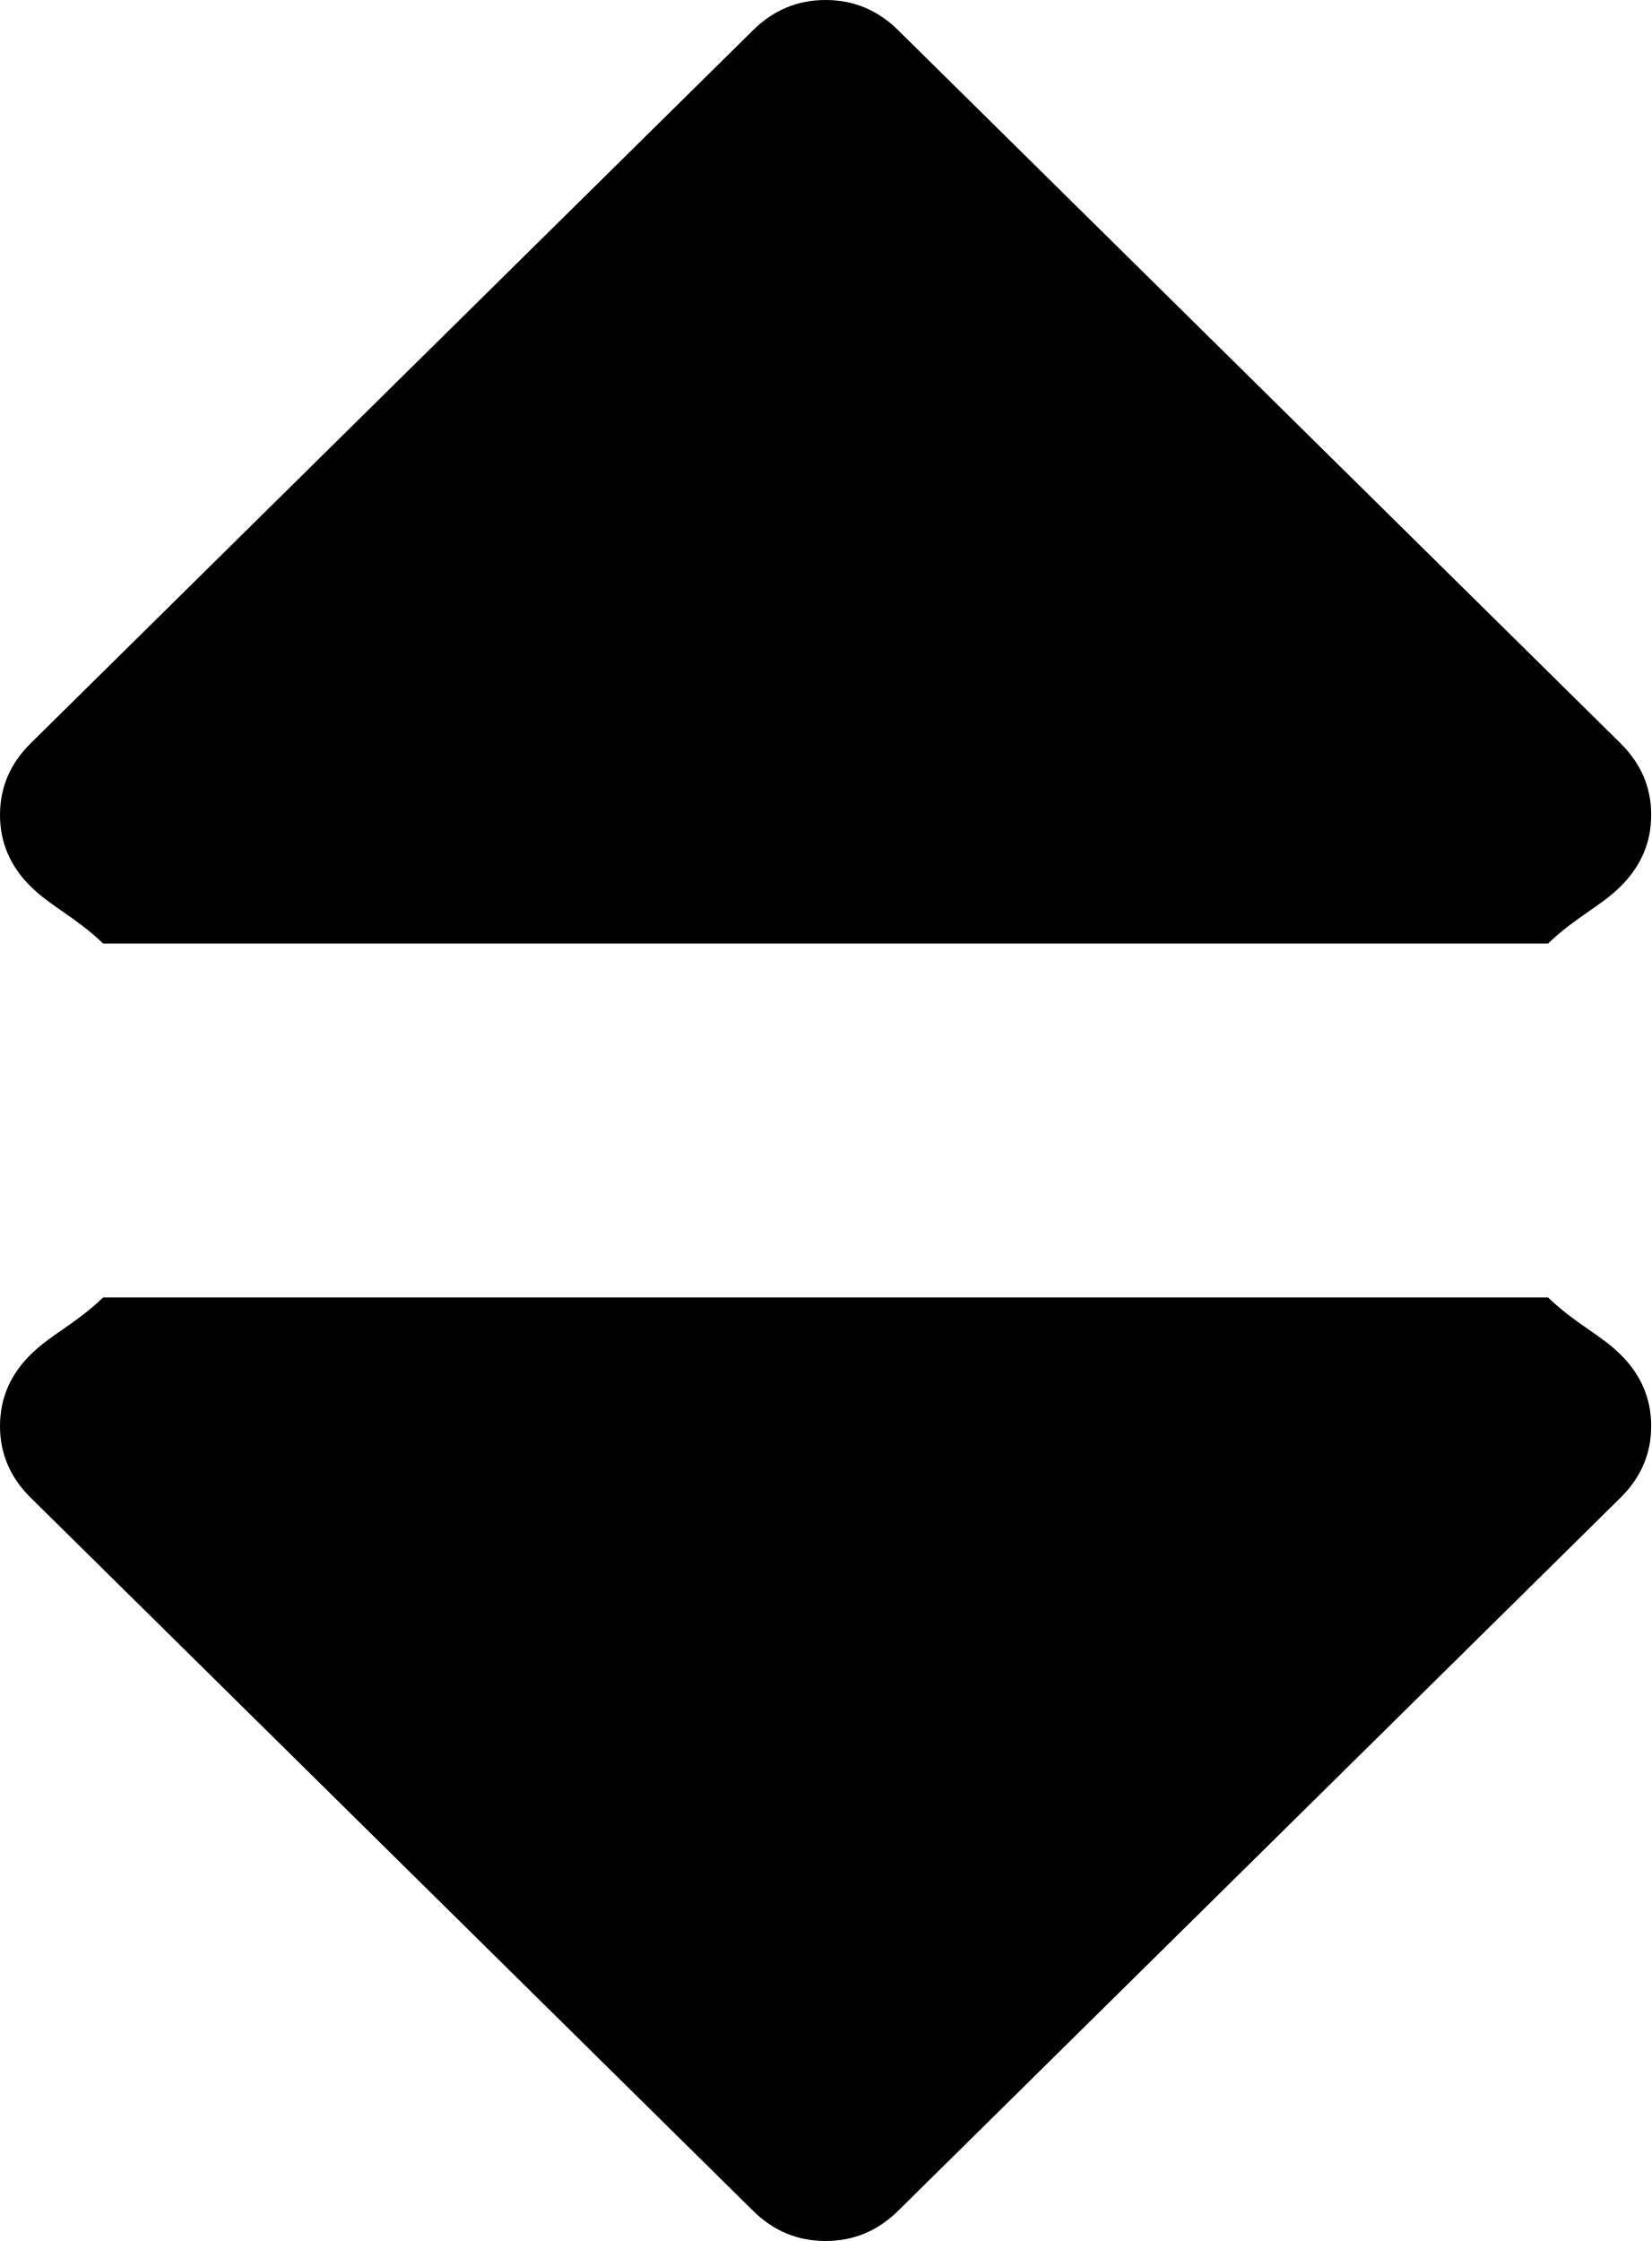
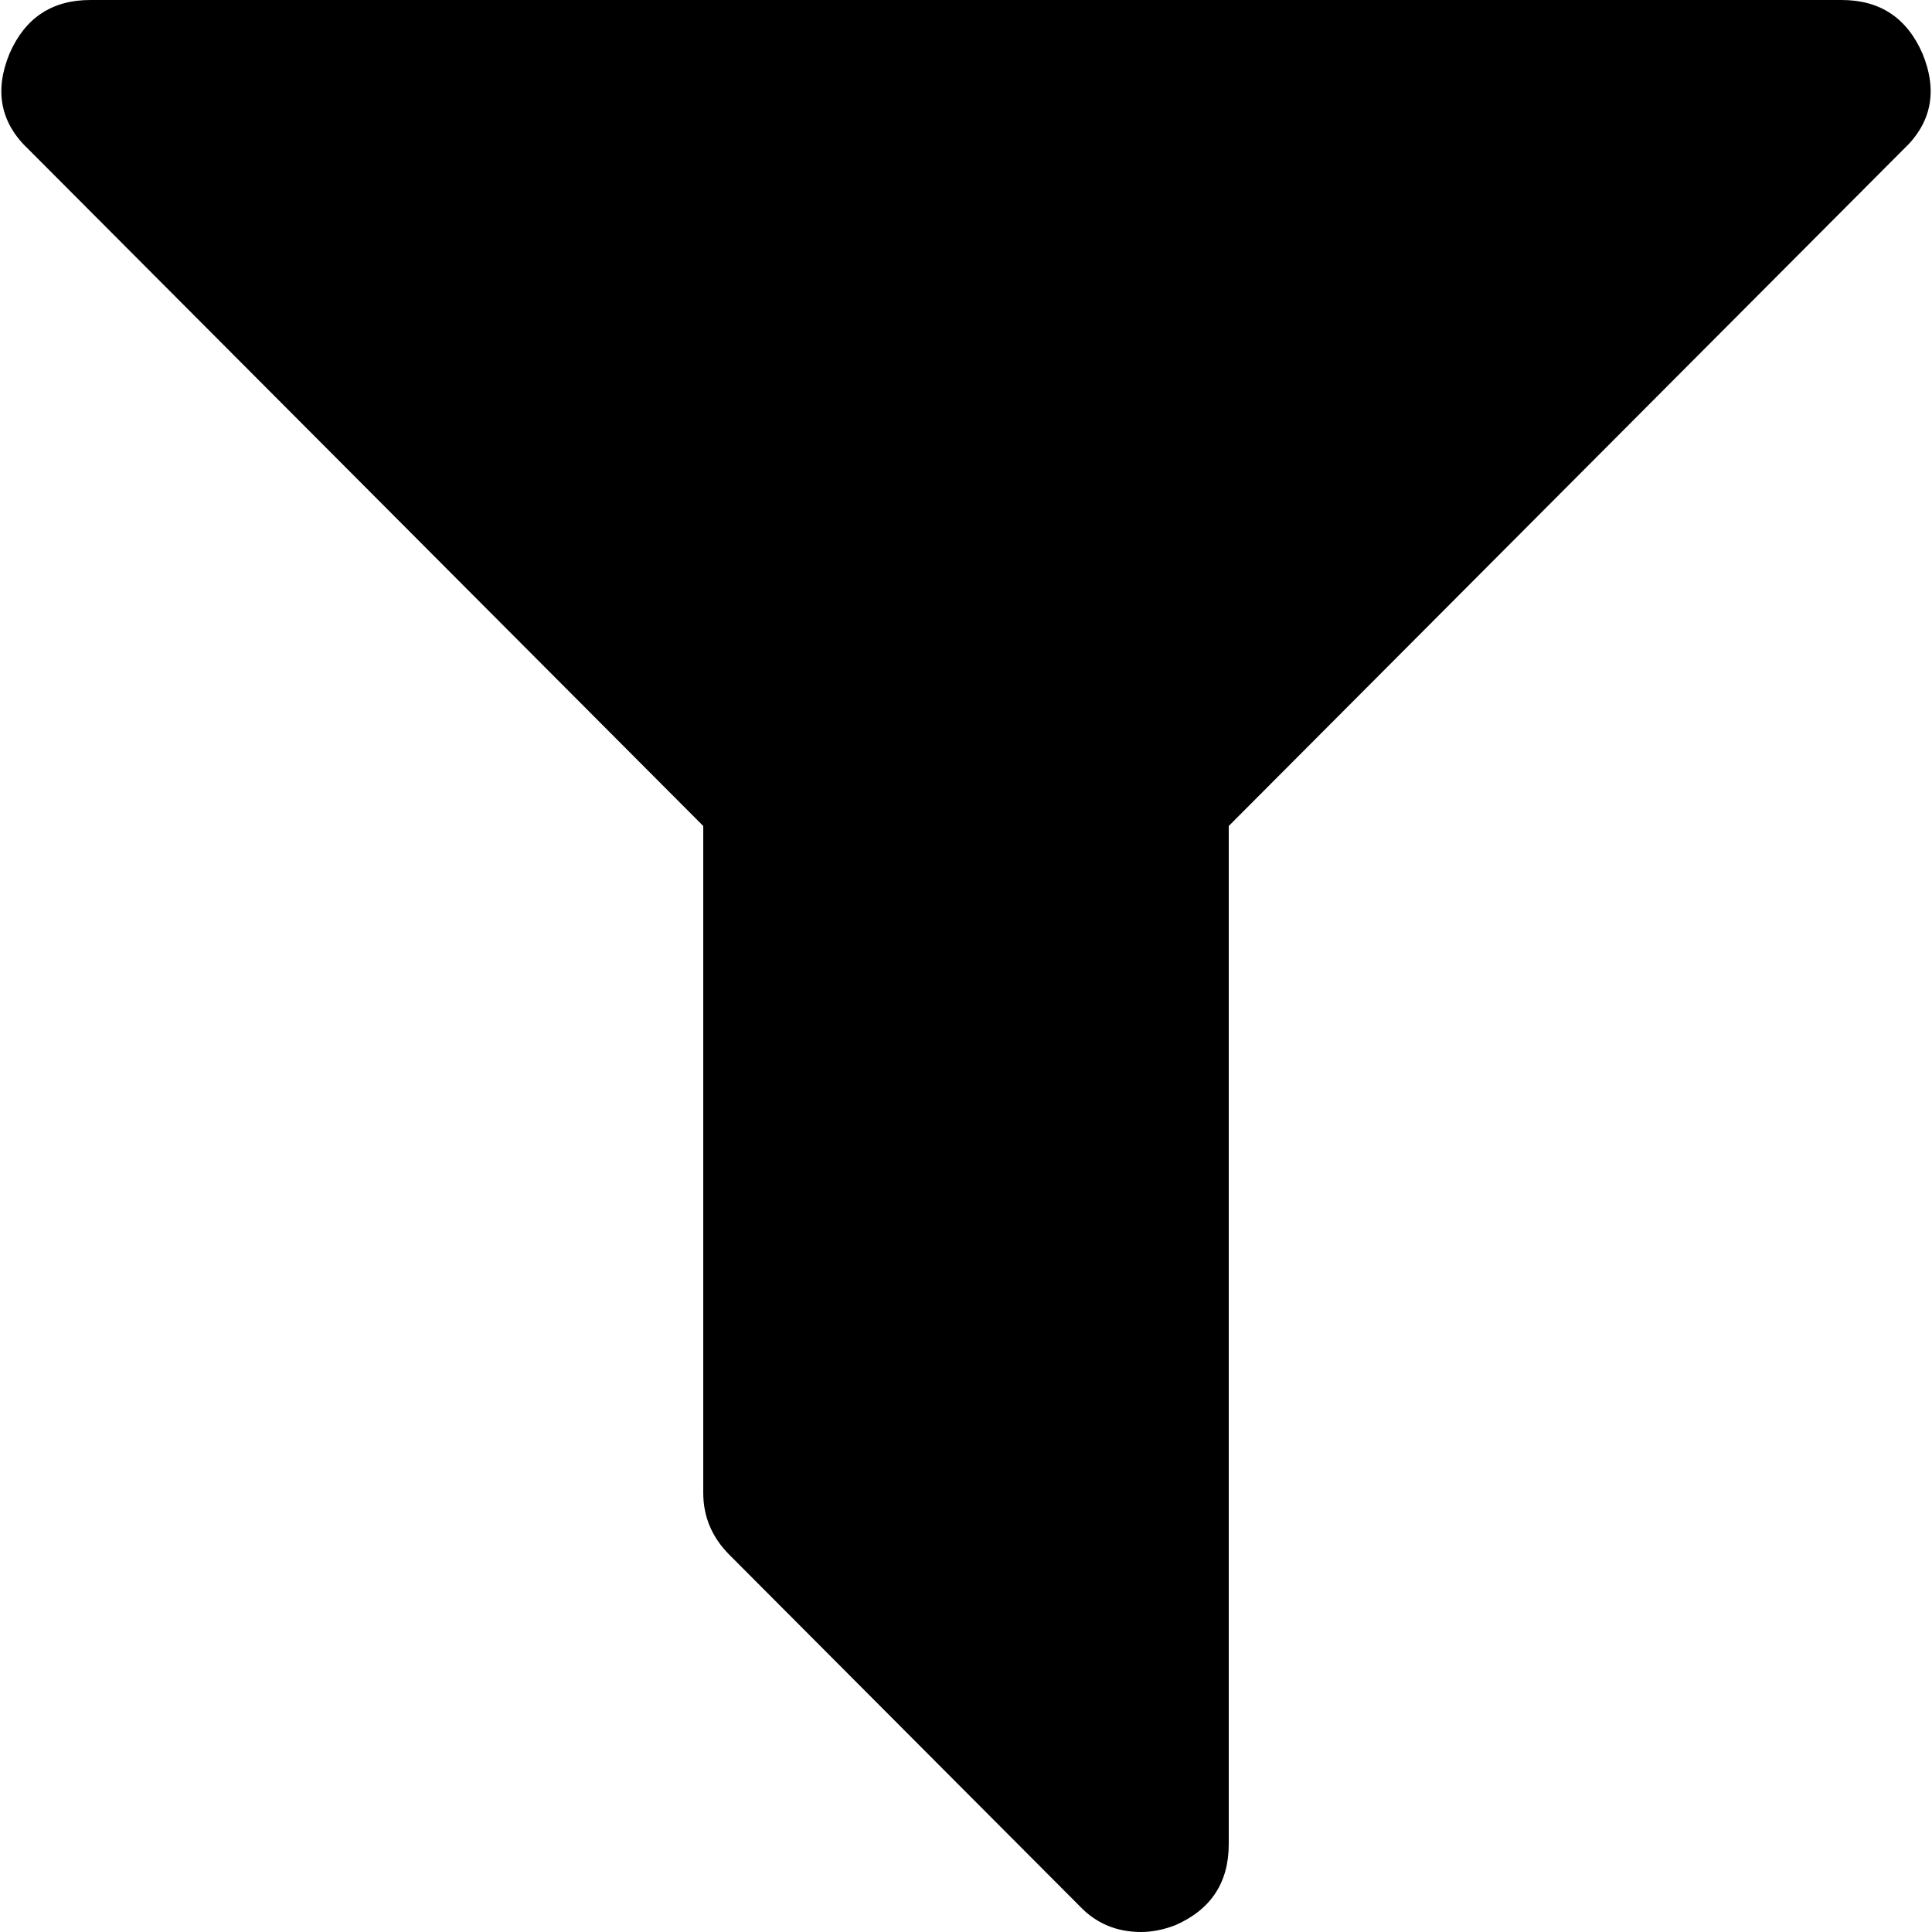
- <svg xmlns="http://www.w3.org/2000/svg" version="1.1" width="14px" height="19px">
-   <g>
-     <path d="M 13.74 11.484  C 13.913 11.655  14 11.857  14 12.091  C 14 12.325  13.913 12.527  13.74 12.698  L 7.615 18.744  C 7.442 18.915  7.237 19  7 19  C 6.763 19  6.558 18.915  6.385 18.744  L 0.26 12.698  C 0.087 12.527  0 12.325  0 12.091  C 0 11.857  0.087 11.655  0.26 11.484  C 0.433 11.313  0.638 11.227  0.875 11  L 13.125 11  C 13.362 11.227  13.567 11.313  13.74 11.484  Z M 13.74 6.302  C 13.913 6.473  14 6.675  14 6.909  C 14 7.143  13.913 7.345  13.74 7.516  C 13.567 7.687  13.362 7.773  13.125 8  L 0.875 8  C 0.638 7.773  0.433 7.687  0.26 7.516  C 0.087 7.345  0 7.143  0 6.909  C 0 6.675  0.087 6.473  0.26 6.302  L 6.385 0.256  C 6.558 0.085  6.763 0  7 0  C 7.237 0  7.442 0.085  7.615 0.256  L 13.74 6.302  Z " fill-rule="nonzero" fill="#000000" stroke="none" />
+ <svg xmlns="http://www.w3.org/2000/svg" version="1.1" width="17px" height="17px">
+   <g transform="matrix(1 0 0 1 -64 -2 )">
+     <path d="M 16.205 0  C 16.542 0  16.779 0.157  16.916 0.471  C 17.052 0.801  16.996 1.083  16.747 1.316  L 10.812 7.268  L 10.812 16.227  C 10.812 16.565  10.655 16.803  10.342 16.94  C 10.238 16.98  10.137 17  10.041 17  C 9.824 17  9.644 16.924  9.499 16.771  L 6.417 13.68  C 6.265 13.527  6.188 13.346  6.188 13.136  L 6.188 7.268  L 0.253 1.316  C 0.004 1.083  -0.052 0.801  0.084 0.471  C 0.221 0.157  0.458 0  0.795 0  L 16.205 0  Z " fill-rule="nonzero" fill="#000000" stroke="none" transform="matrix(1 0 0 1 64 2 )" />
  </g>
</svg>
